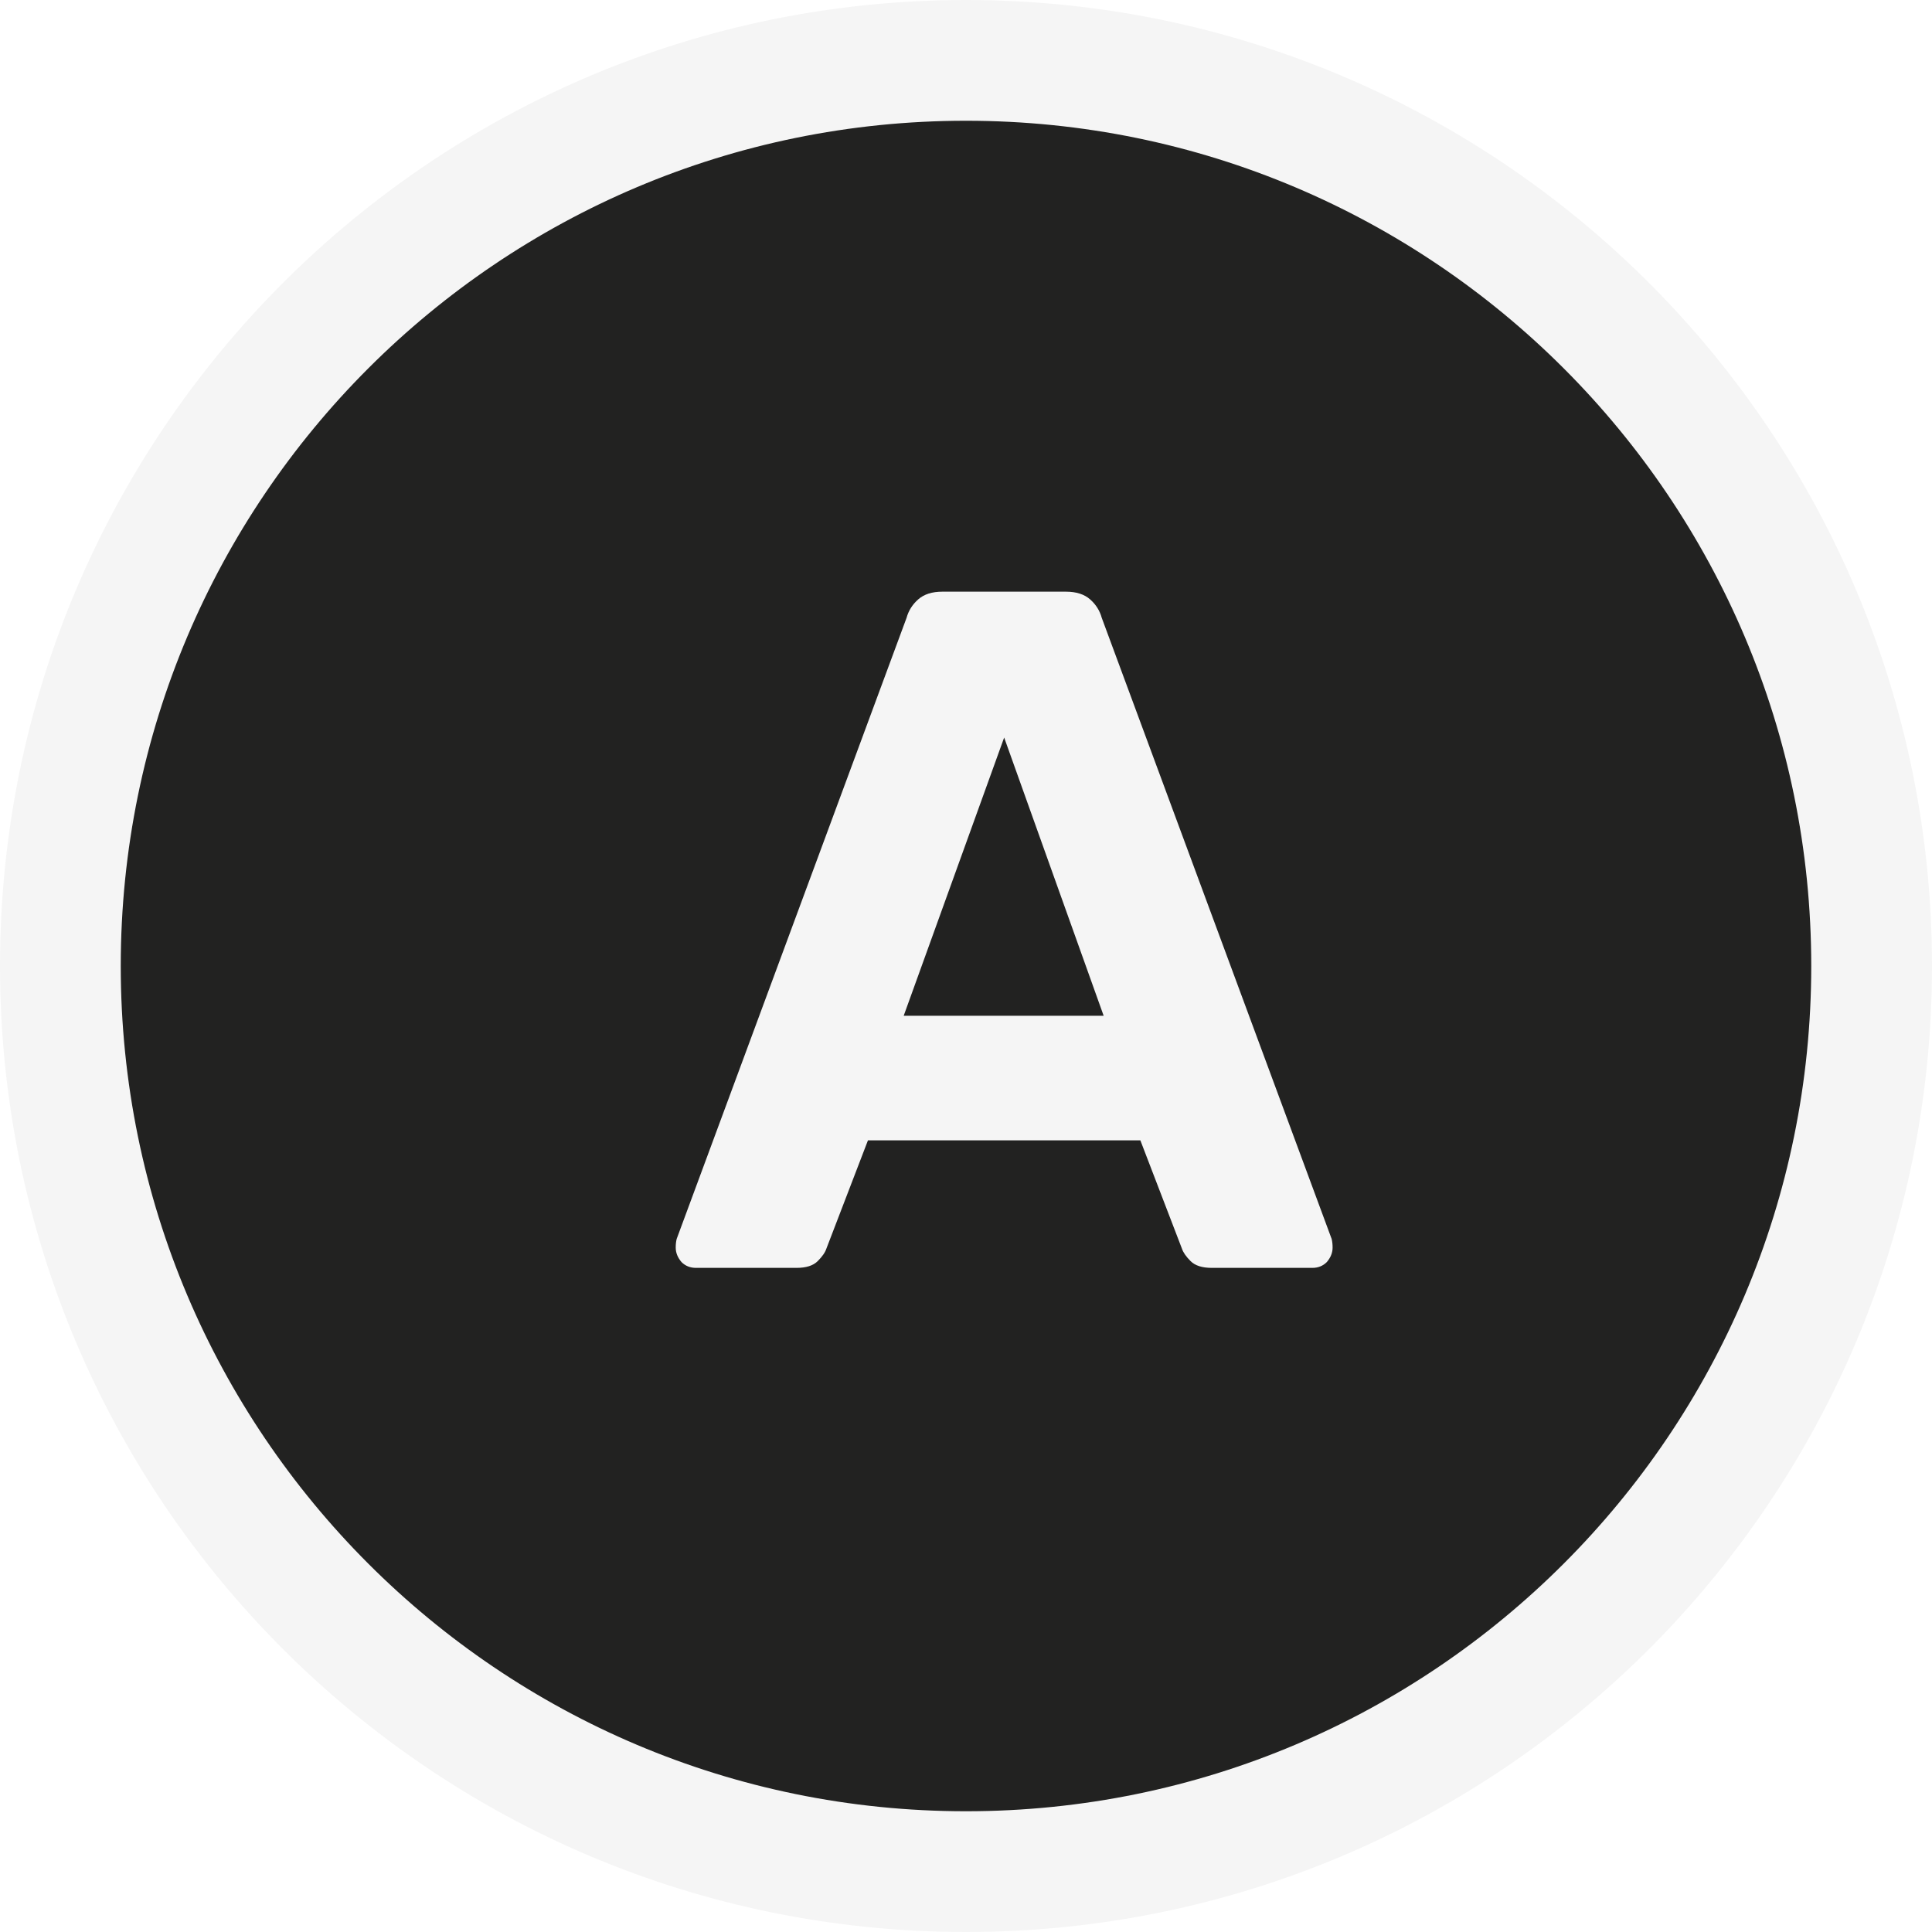
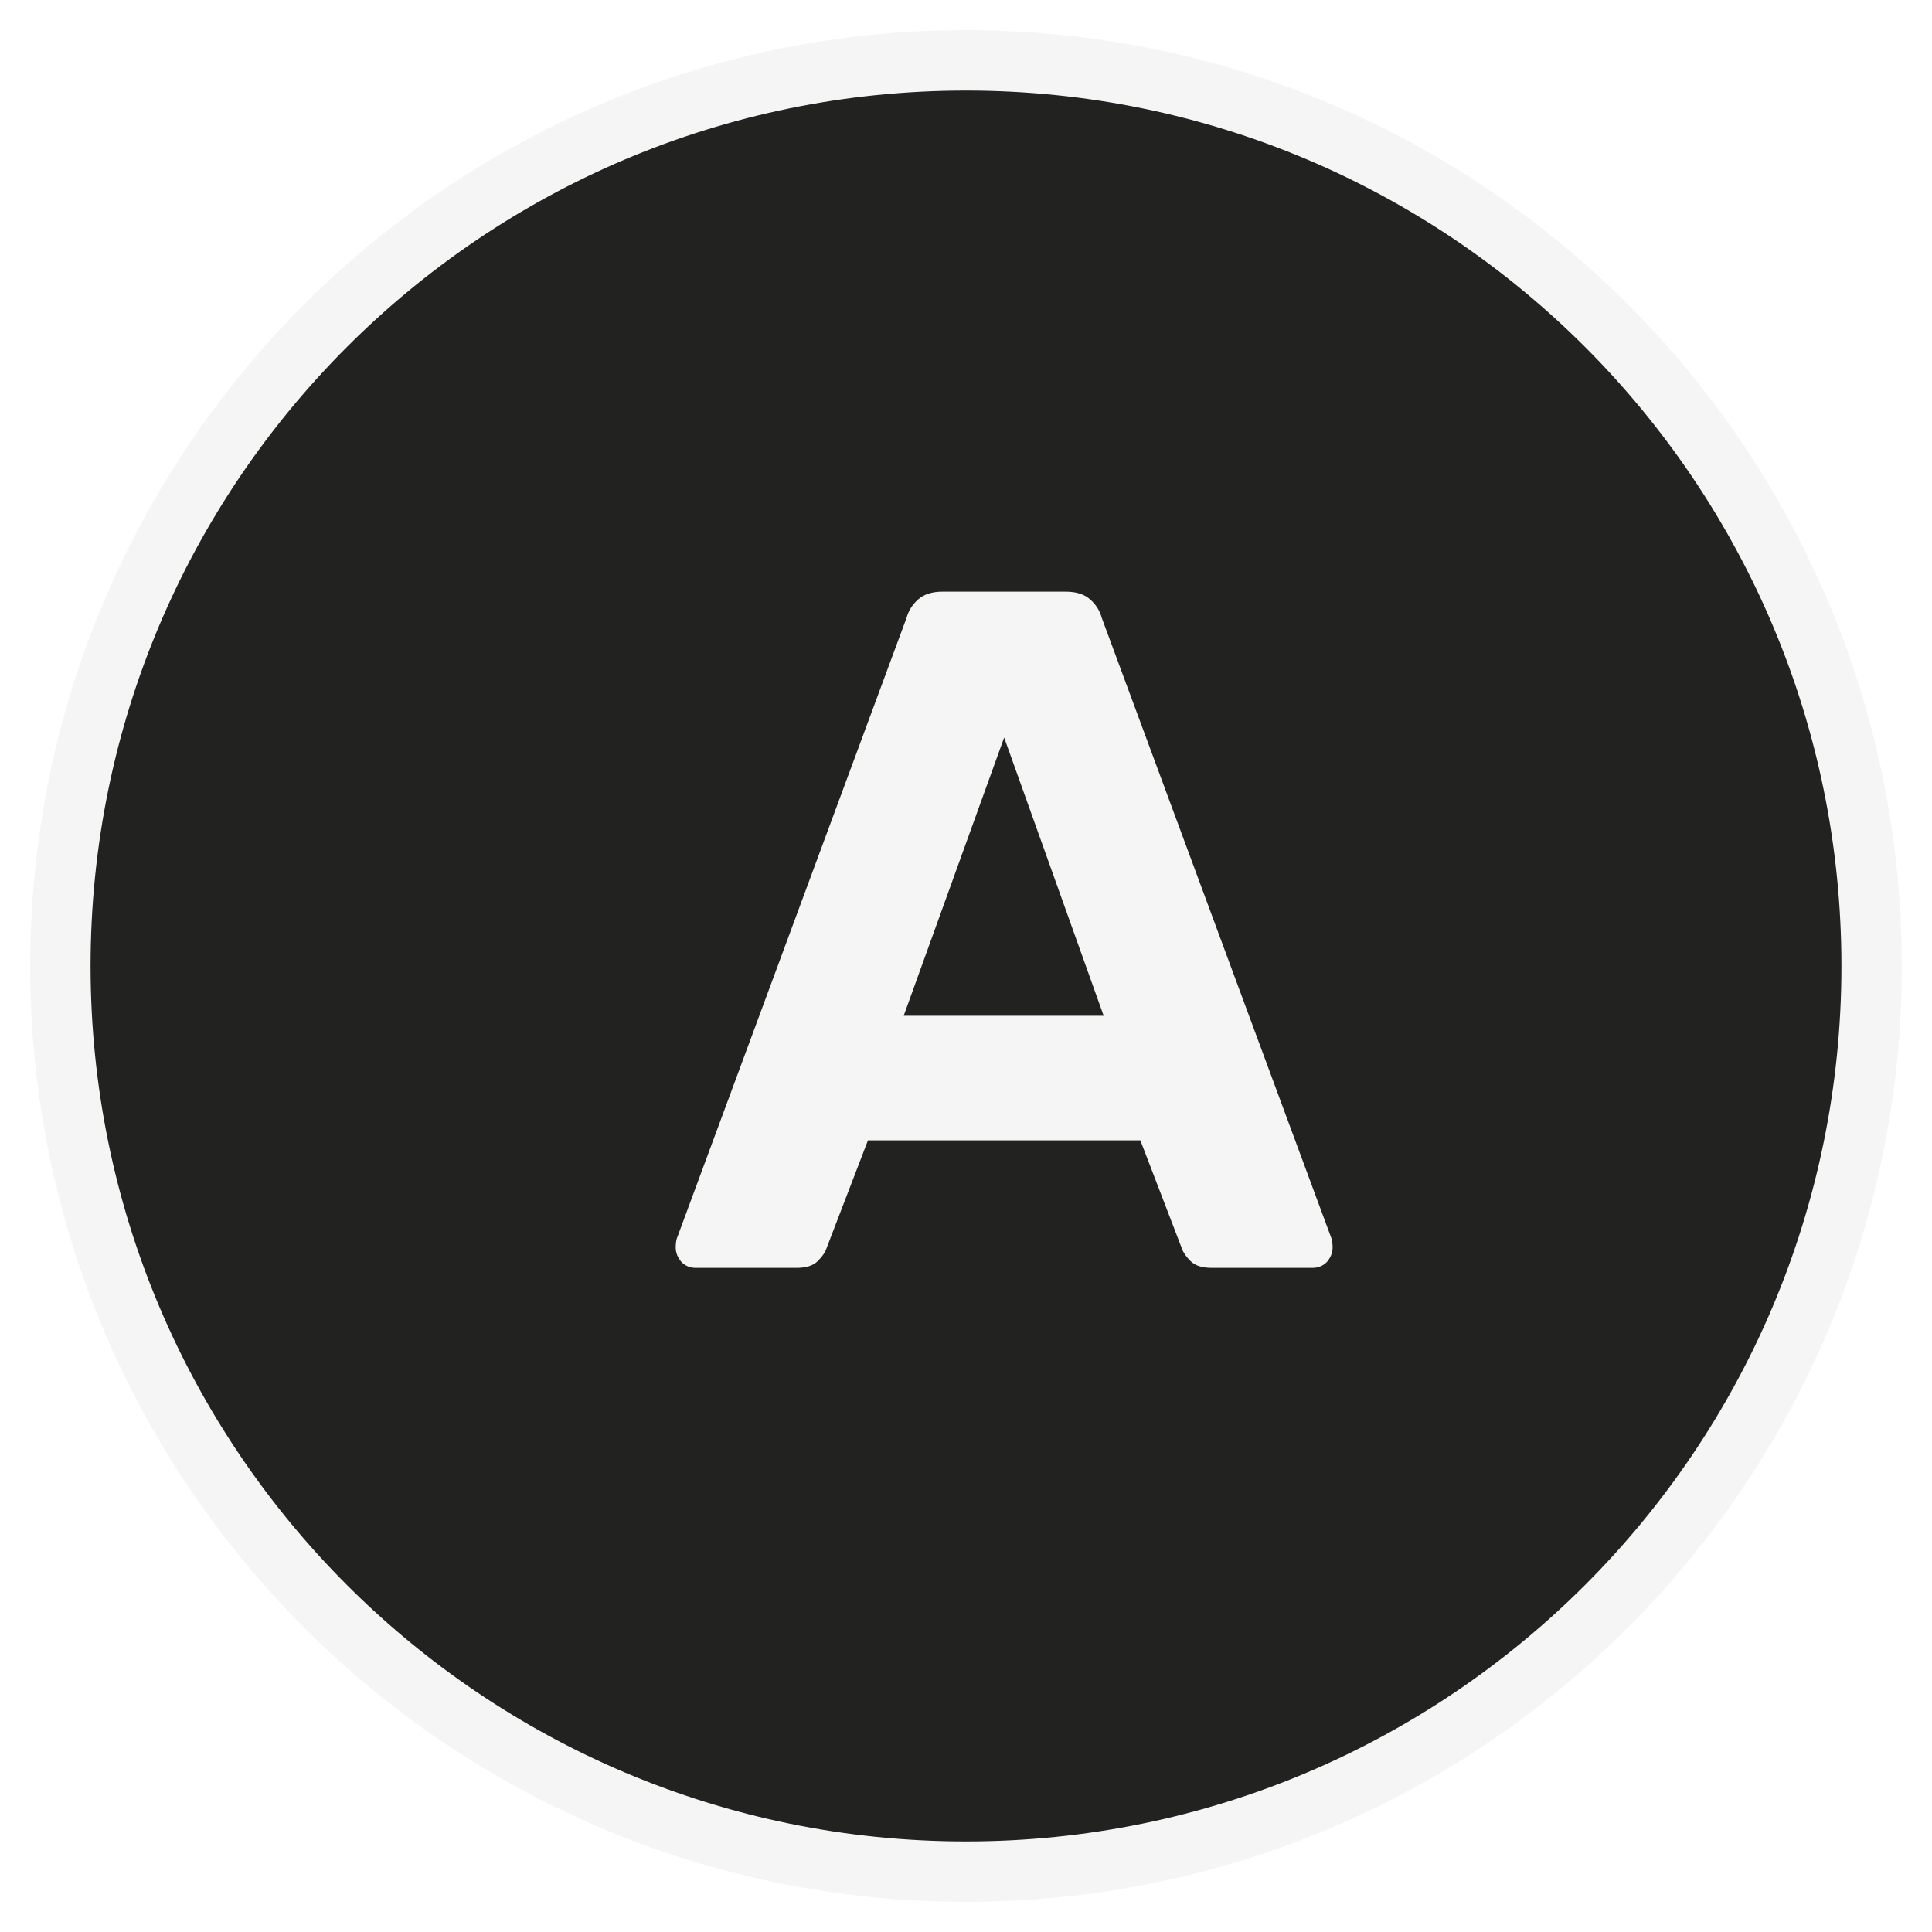
<svg xmlns="http://www.w3.org/2000/svg" width="32" height="32" viewBox="0 0 32 32" fill="none">
-   <circle cx="16" cy="16" r="15" fill="#222221" stroke="#F5F5F5" stroke-width="2" />
+   <circle cx="16" cy="16" r="15" fill="#222221" stroke="#F5F5F5" strokeWidth="2" />
  <path d="M11.528 21C11.432 21 11.352 20.968 11.288 20.904C11.224 20.829 11.192 20.749 11.192 20.664C11.192 20.611 11.197 20.563 11.208 20.52L15.016 10.232C15.048 10.115 15.112 10.013 15.208 9.928C15.304 9.843 15.437 9.8 15.608 9.8H17.656C17.827 9.8 17.96 9.843 18.056 9.928C18.152 10.013 18.216 10.115 18.248 10.232L22.056 20.52C22.067 20.563 22.072 20.611 22.072 20.664C22.072 20.749 22.04 20.829 21.976 20.904C21.912 20.968 21.832 21 21.736 21H20.072C19.912 21 19.795 20.963 19.72 20.888C19.645 20.813 19.597 20.744 19.576 20.68L18.888 18.888H14.376L13.688 20.68C13.667 20.744 13.619 20.813 13.544 20.888C13.469 20.963 13.352 21 13.192 21H11.528ZM14.968 16.824H18.28L16.632 12.216L14.968 16.824Z" fill="#F5F5F5" />
</svg>
